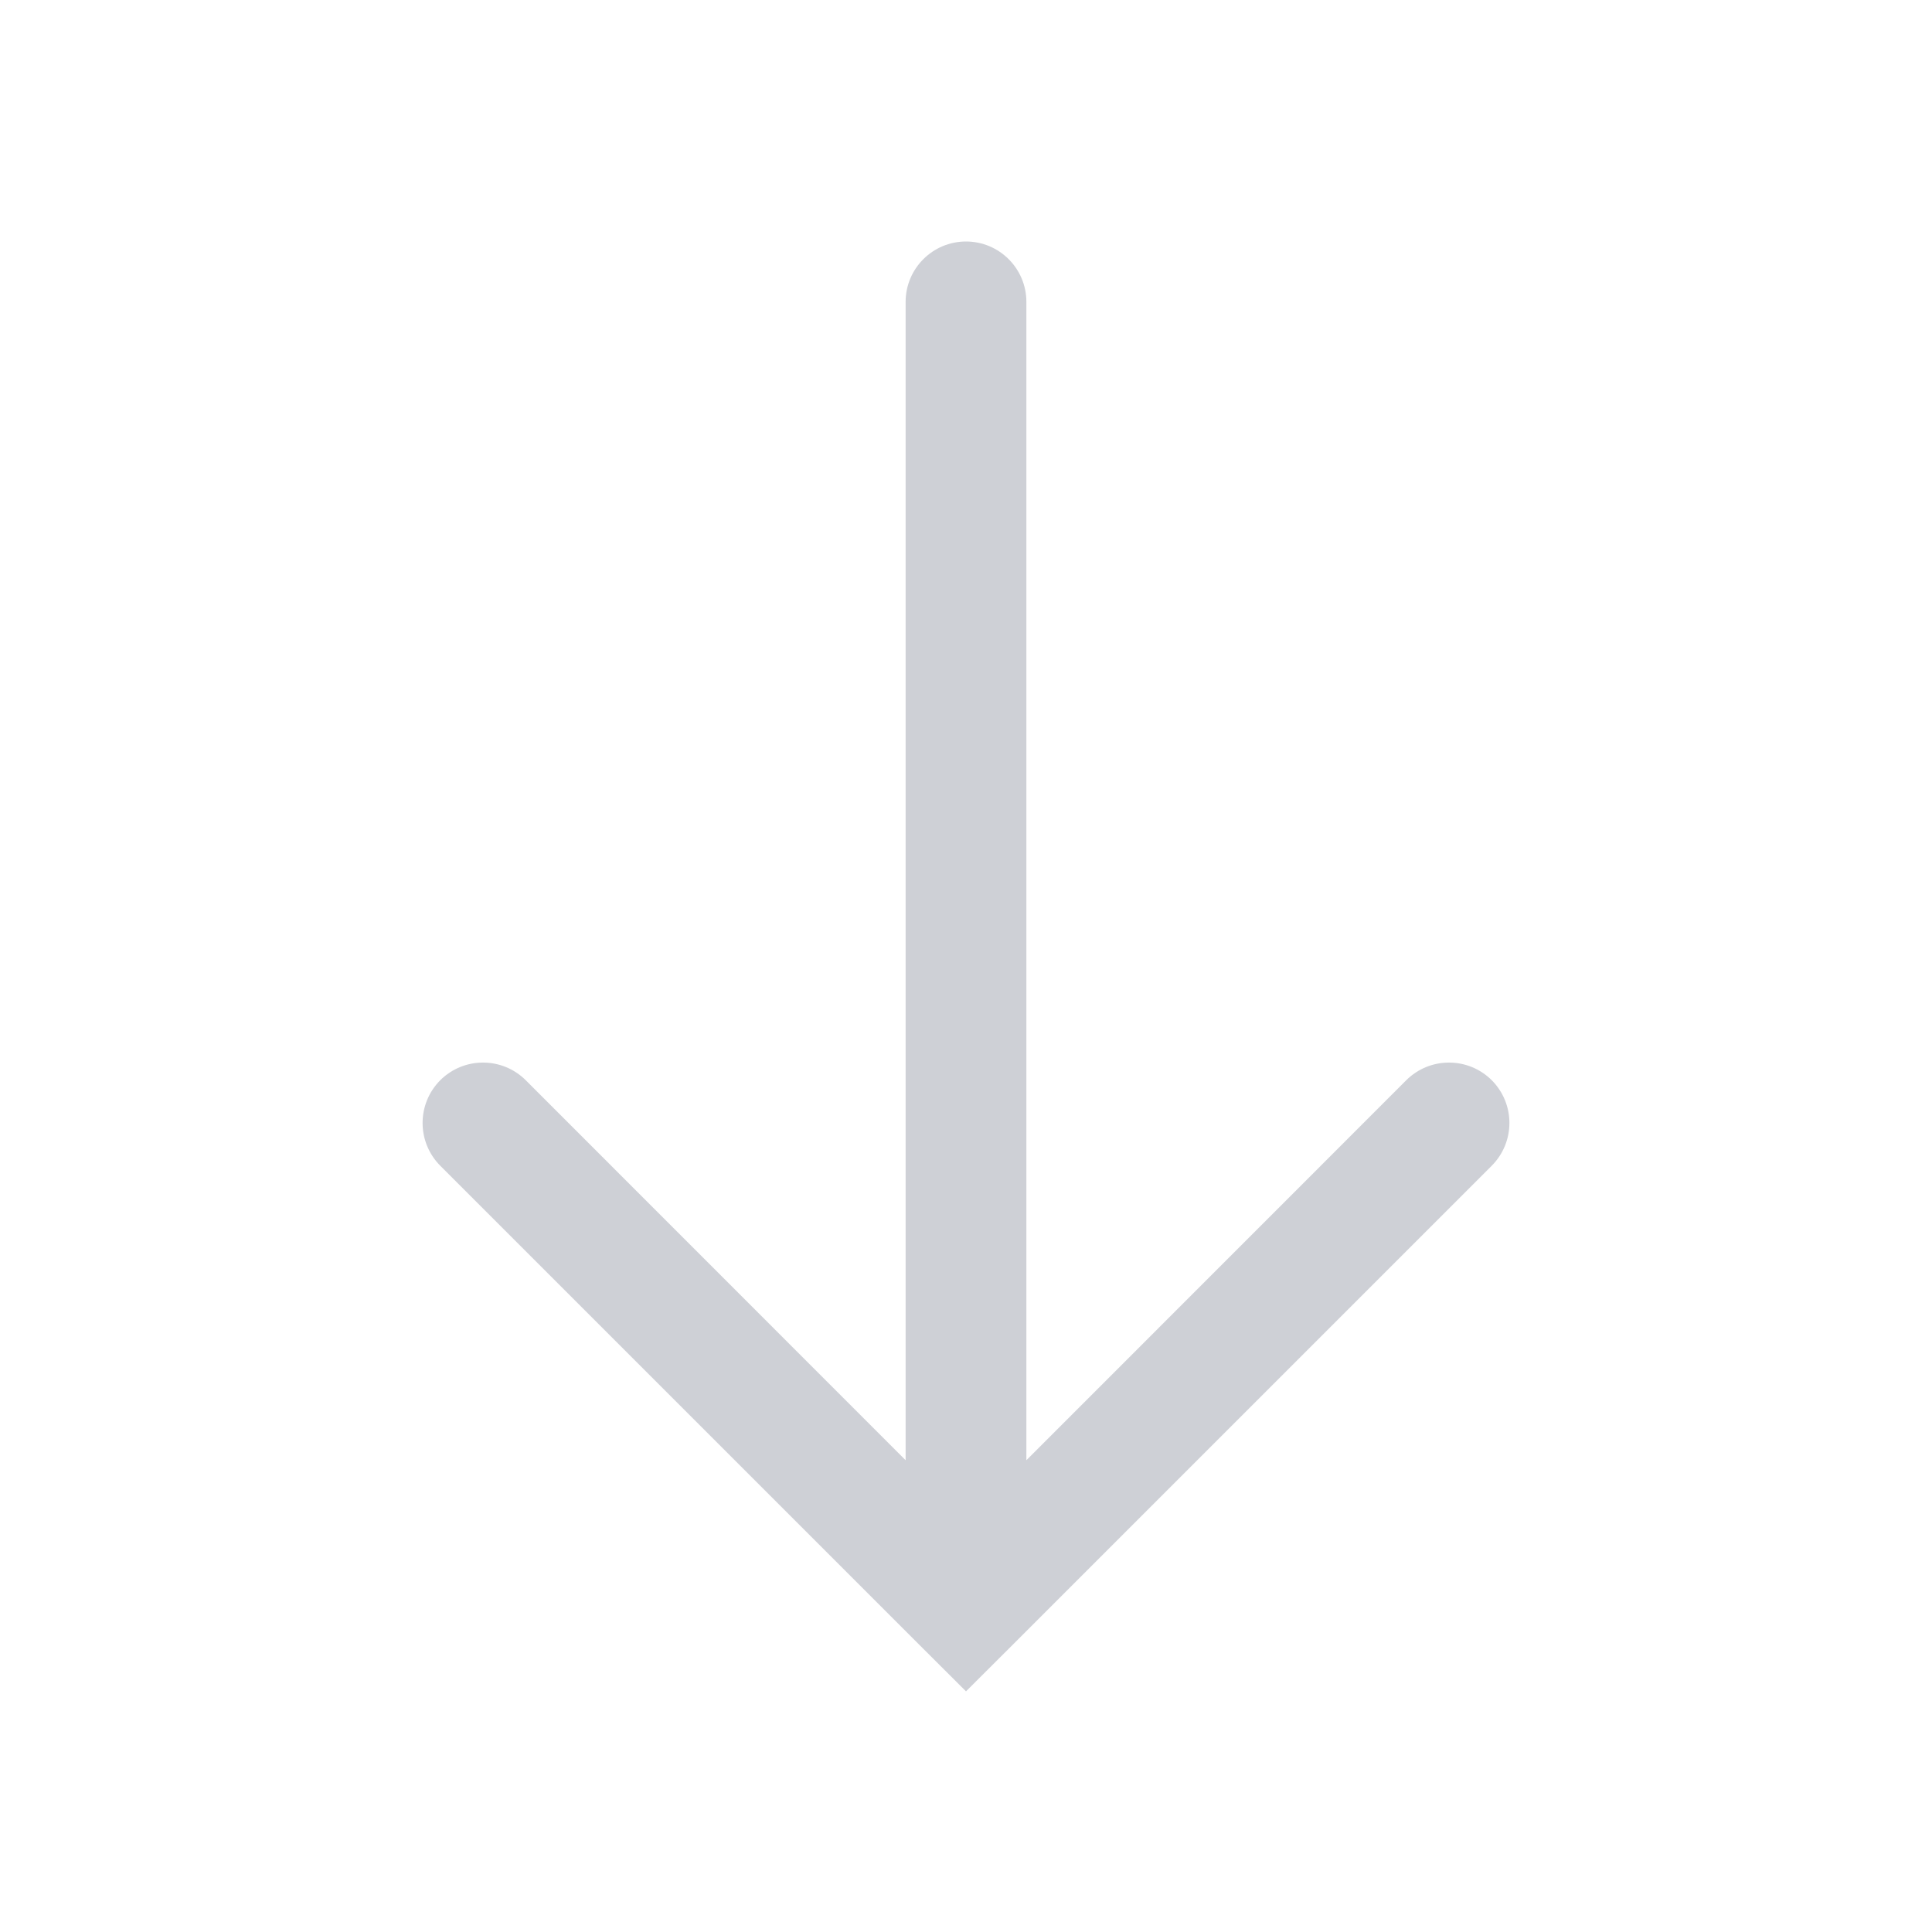
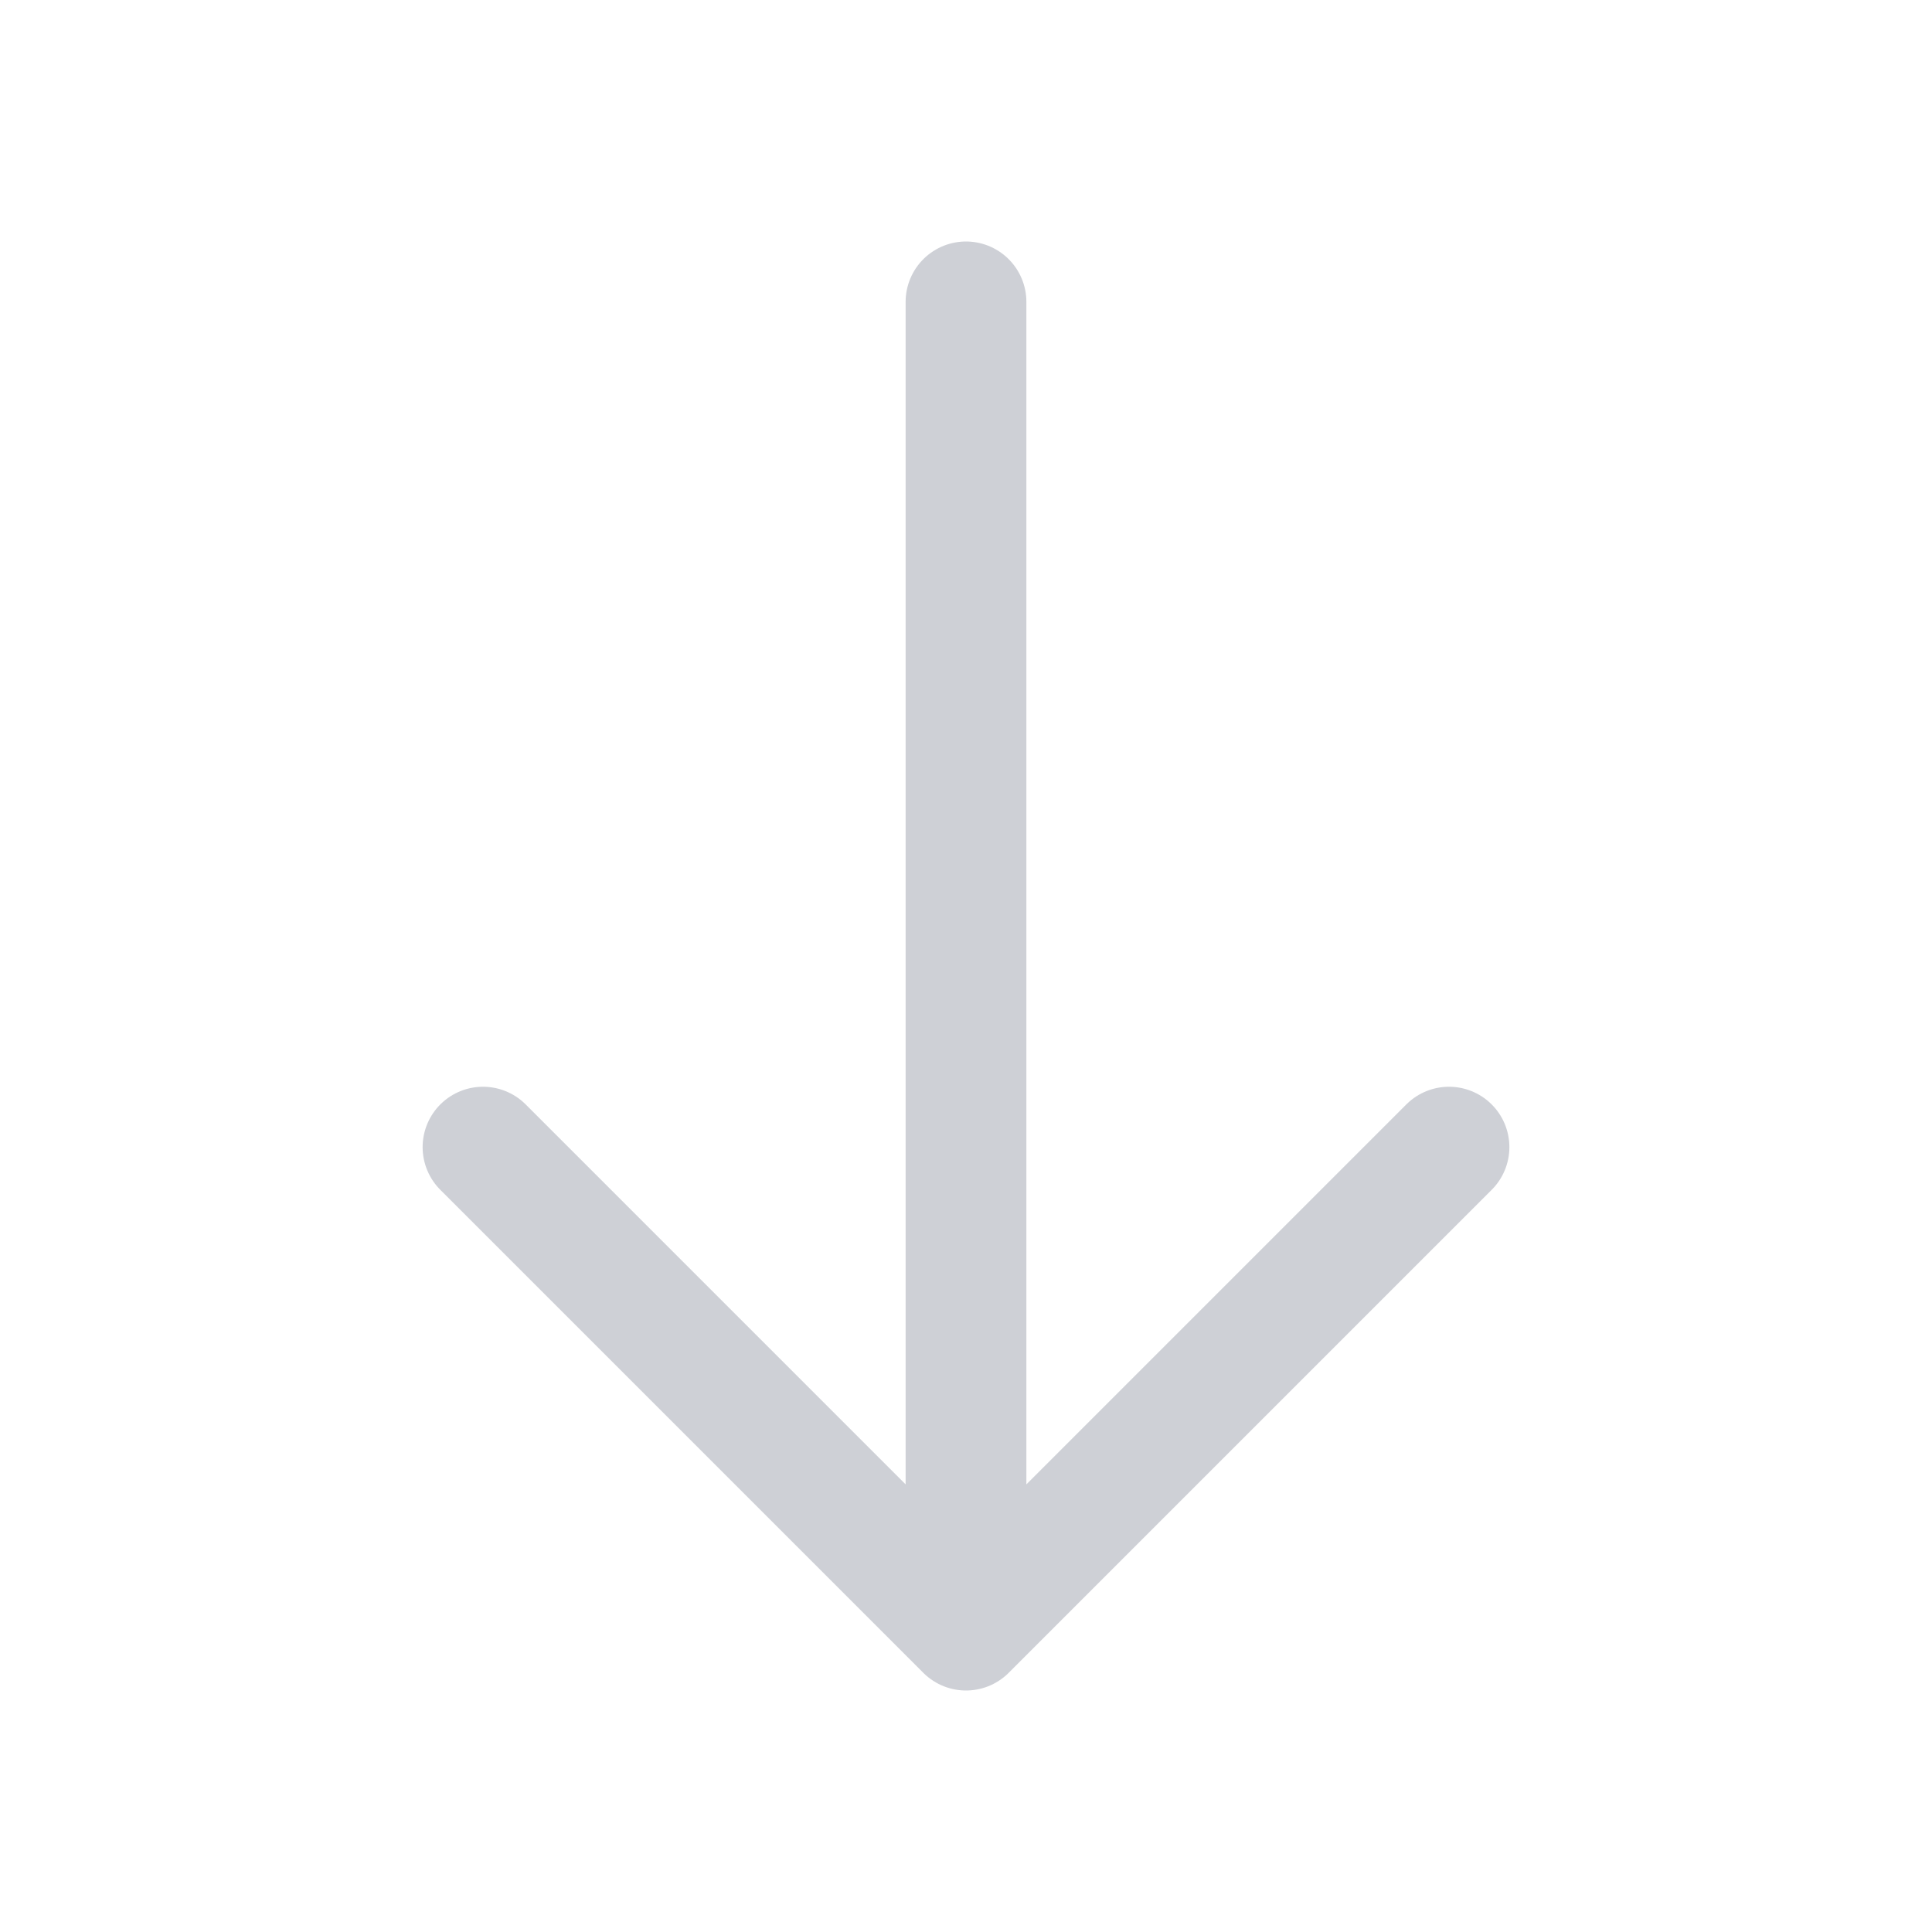
<svg xmlns="http://www.w3.org/2000/svg" width="16" height="16" viewBox="0 0 16 16" fill="none">
-   <path fill-rule="evenodd" clip-rule="evenodd" d="M12.354 9.654C12.549 9.458 12.549 9.142 12.354 8.946C12.158 8.751 11.842 8.751 11.646 8.946L8.5 12.093L8.5 2.5C8.5 2.224 8.276 2 8 2C7.724 2 7.5 2.224 7.5 2.5L7.5 12.093L4.354 8.946C4.158 8.751 3.842 8.751 3.646 8.946C3.451 9.142 3.451 9.458 3.646 9.654L7.646 13.654L8 14.007L8.354 13.654L12.354 9.654Z" fill="#CED0D6" />
+   <path d="M8 2.5V13.5M4 9.5L8 13.5L12 9.5" stroke="#CED0D6" stroke-linecap="round" stroke-linejoin="round" />
</svg>
